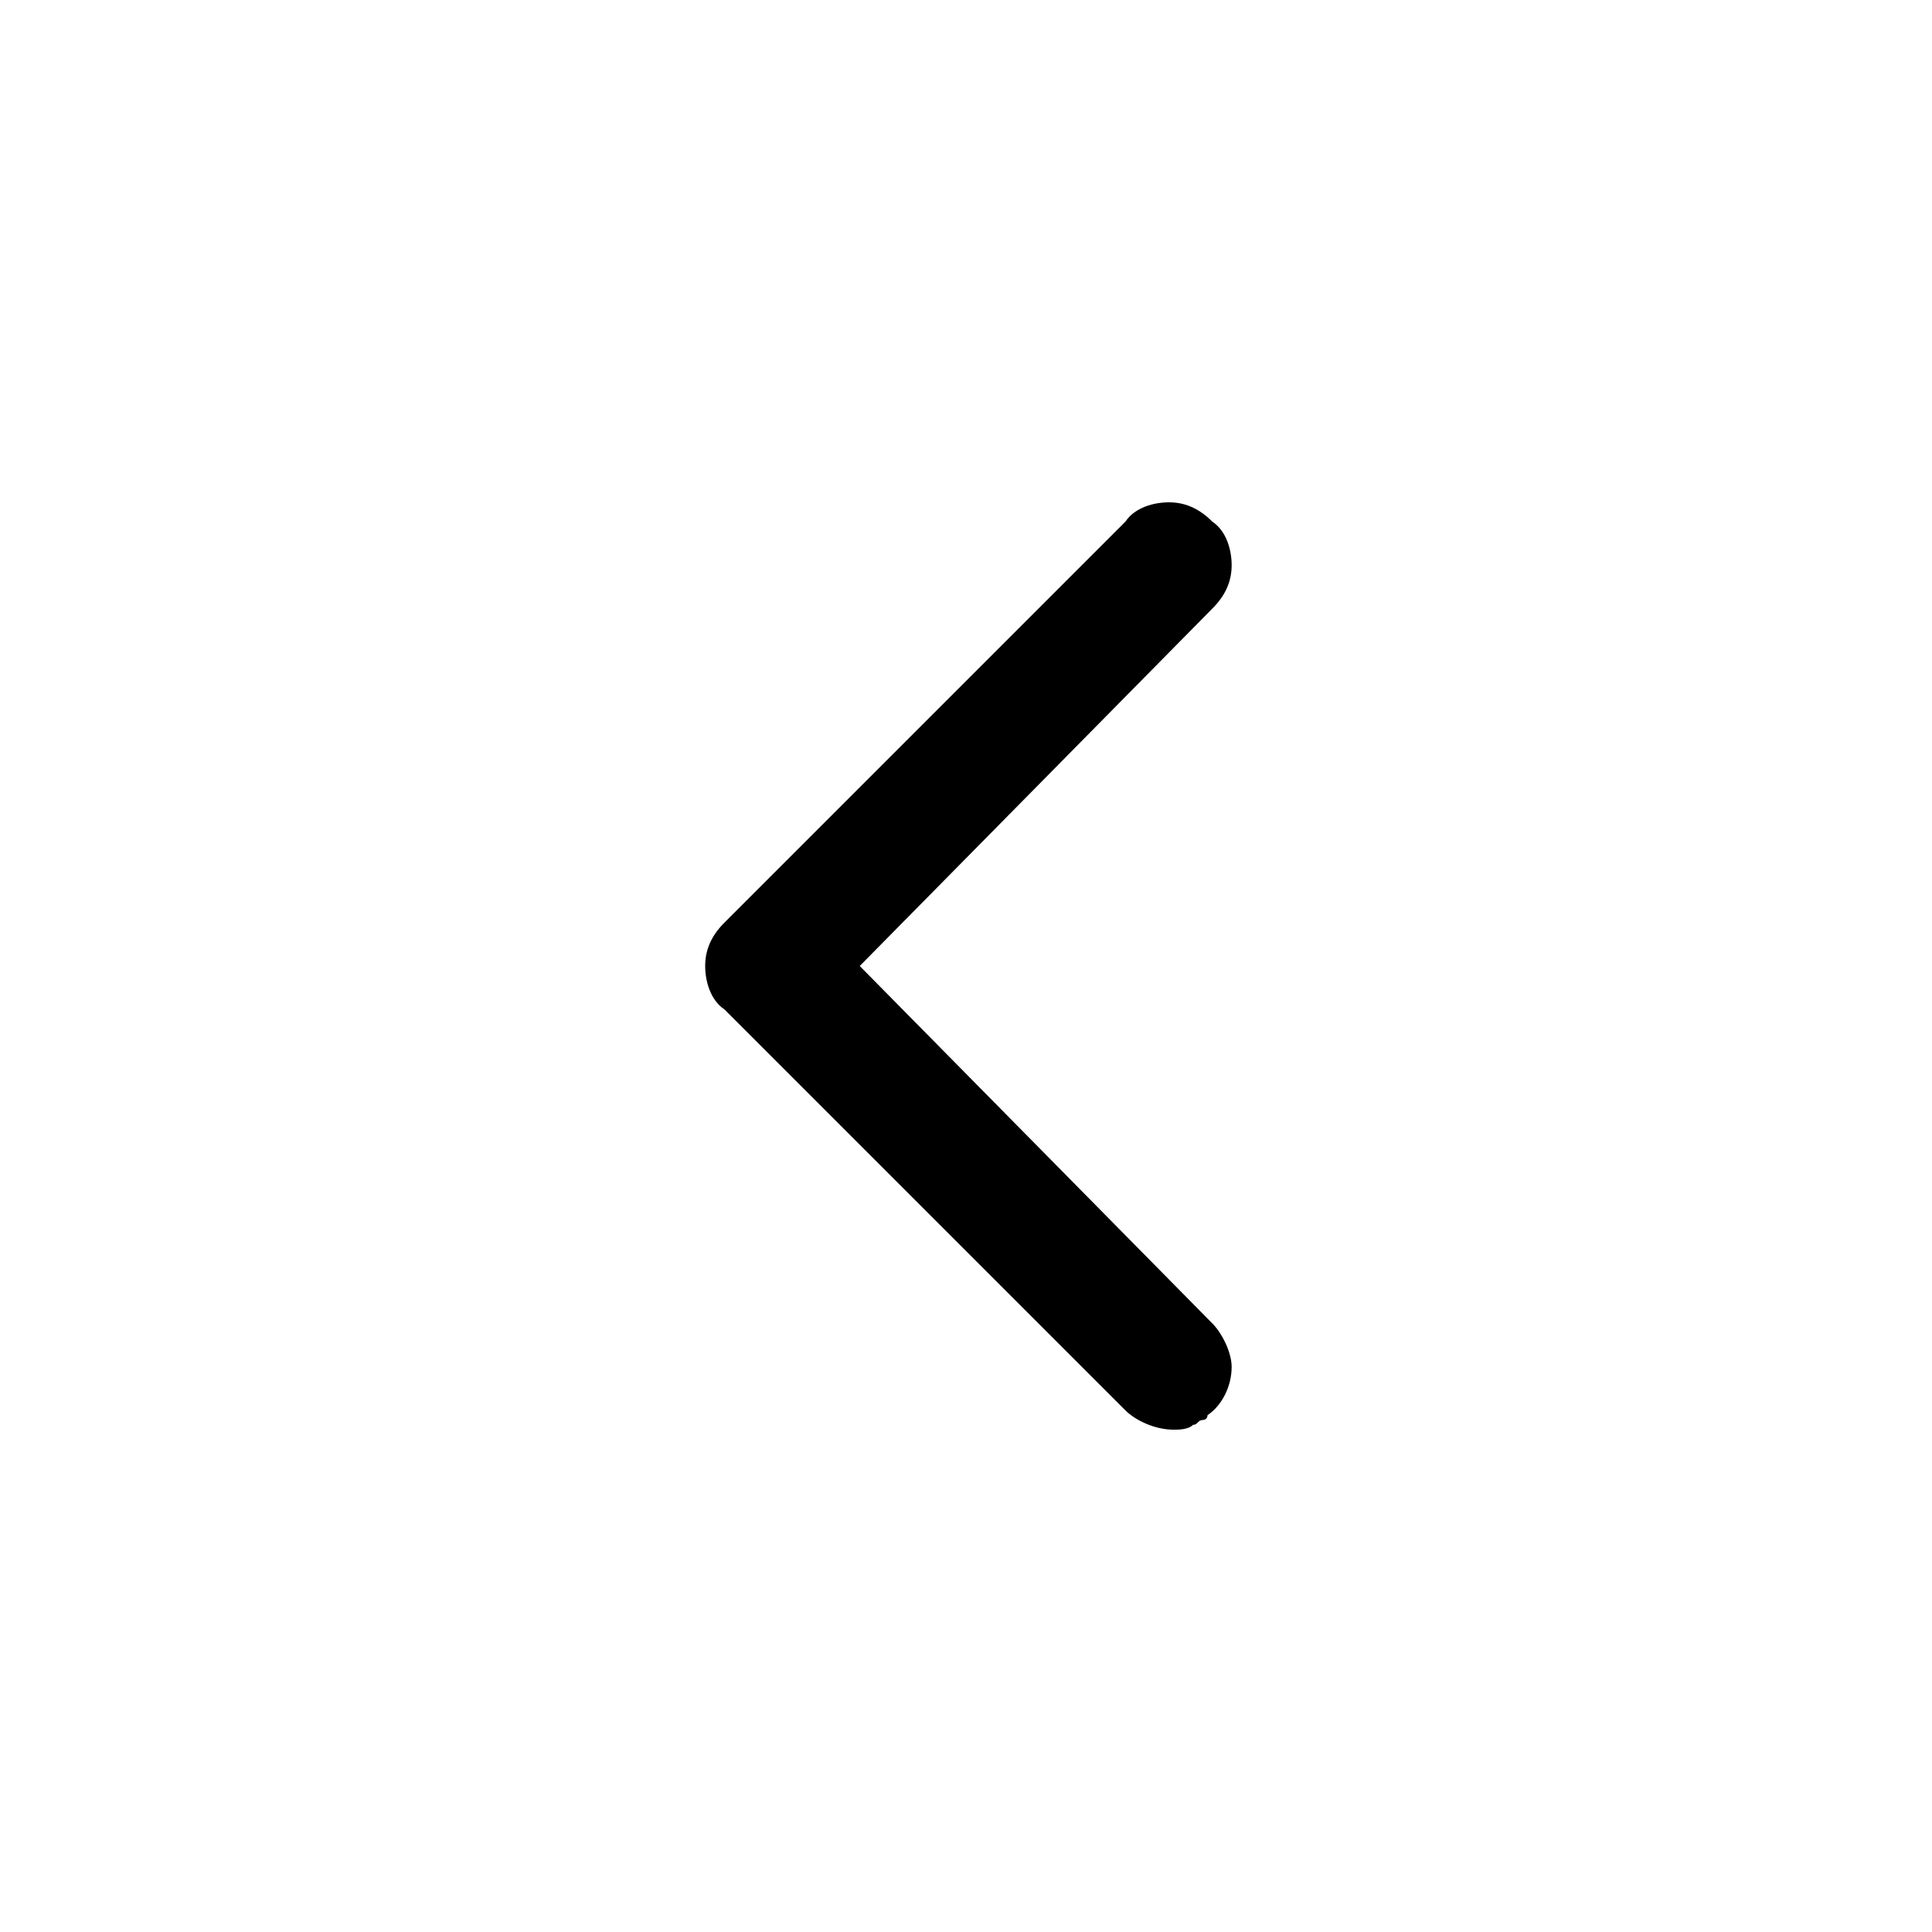
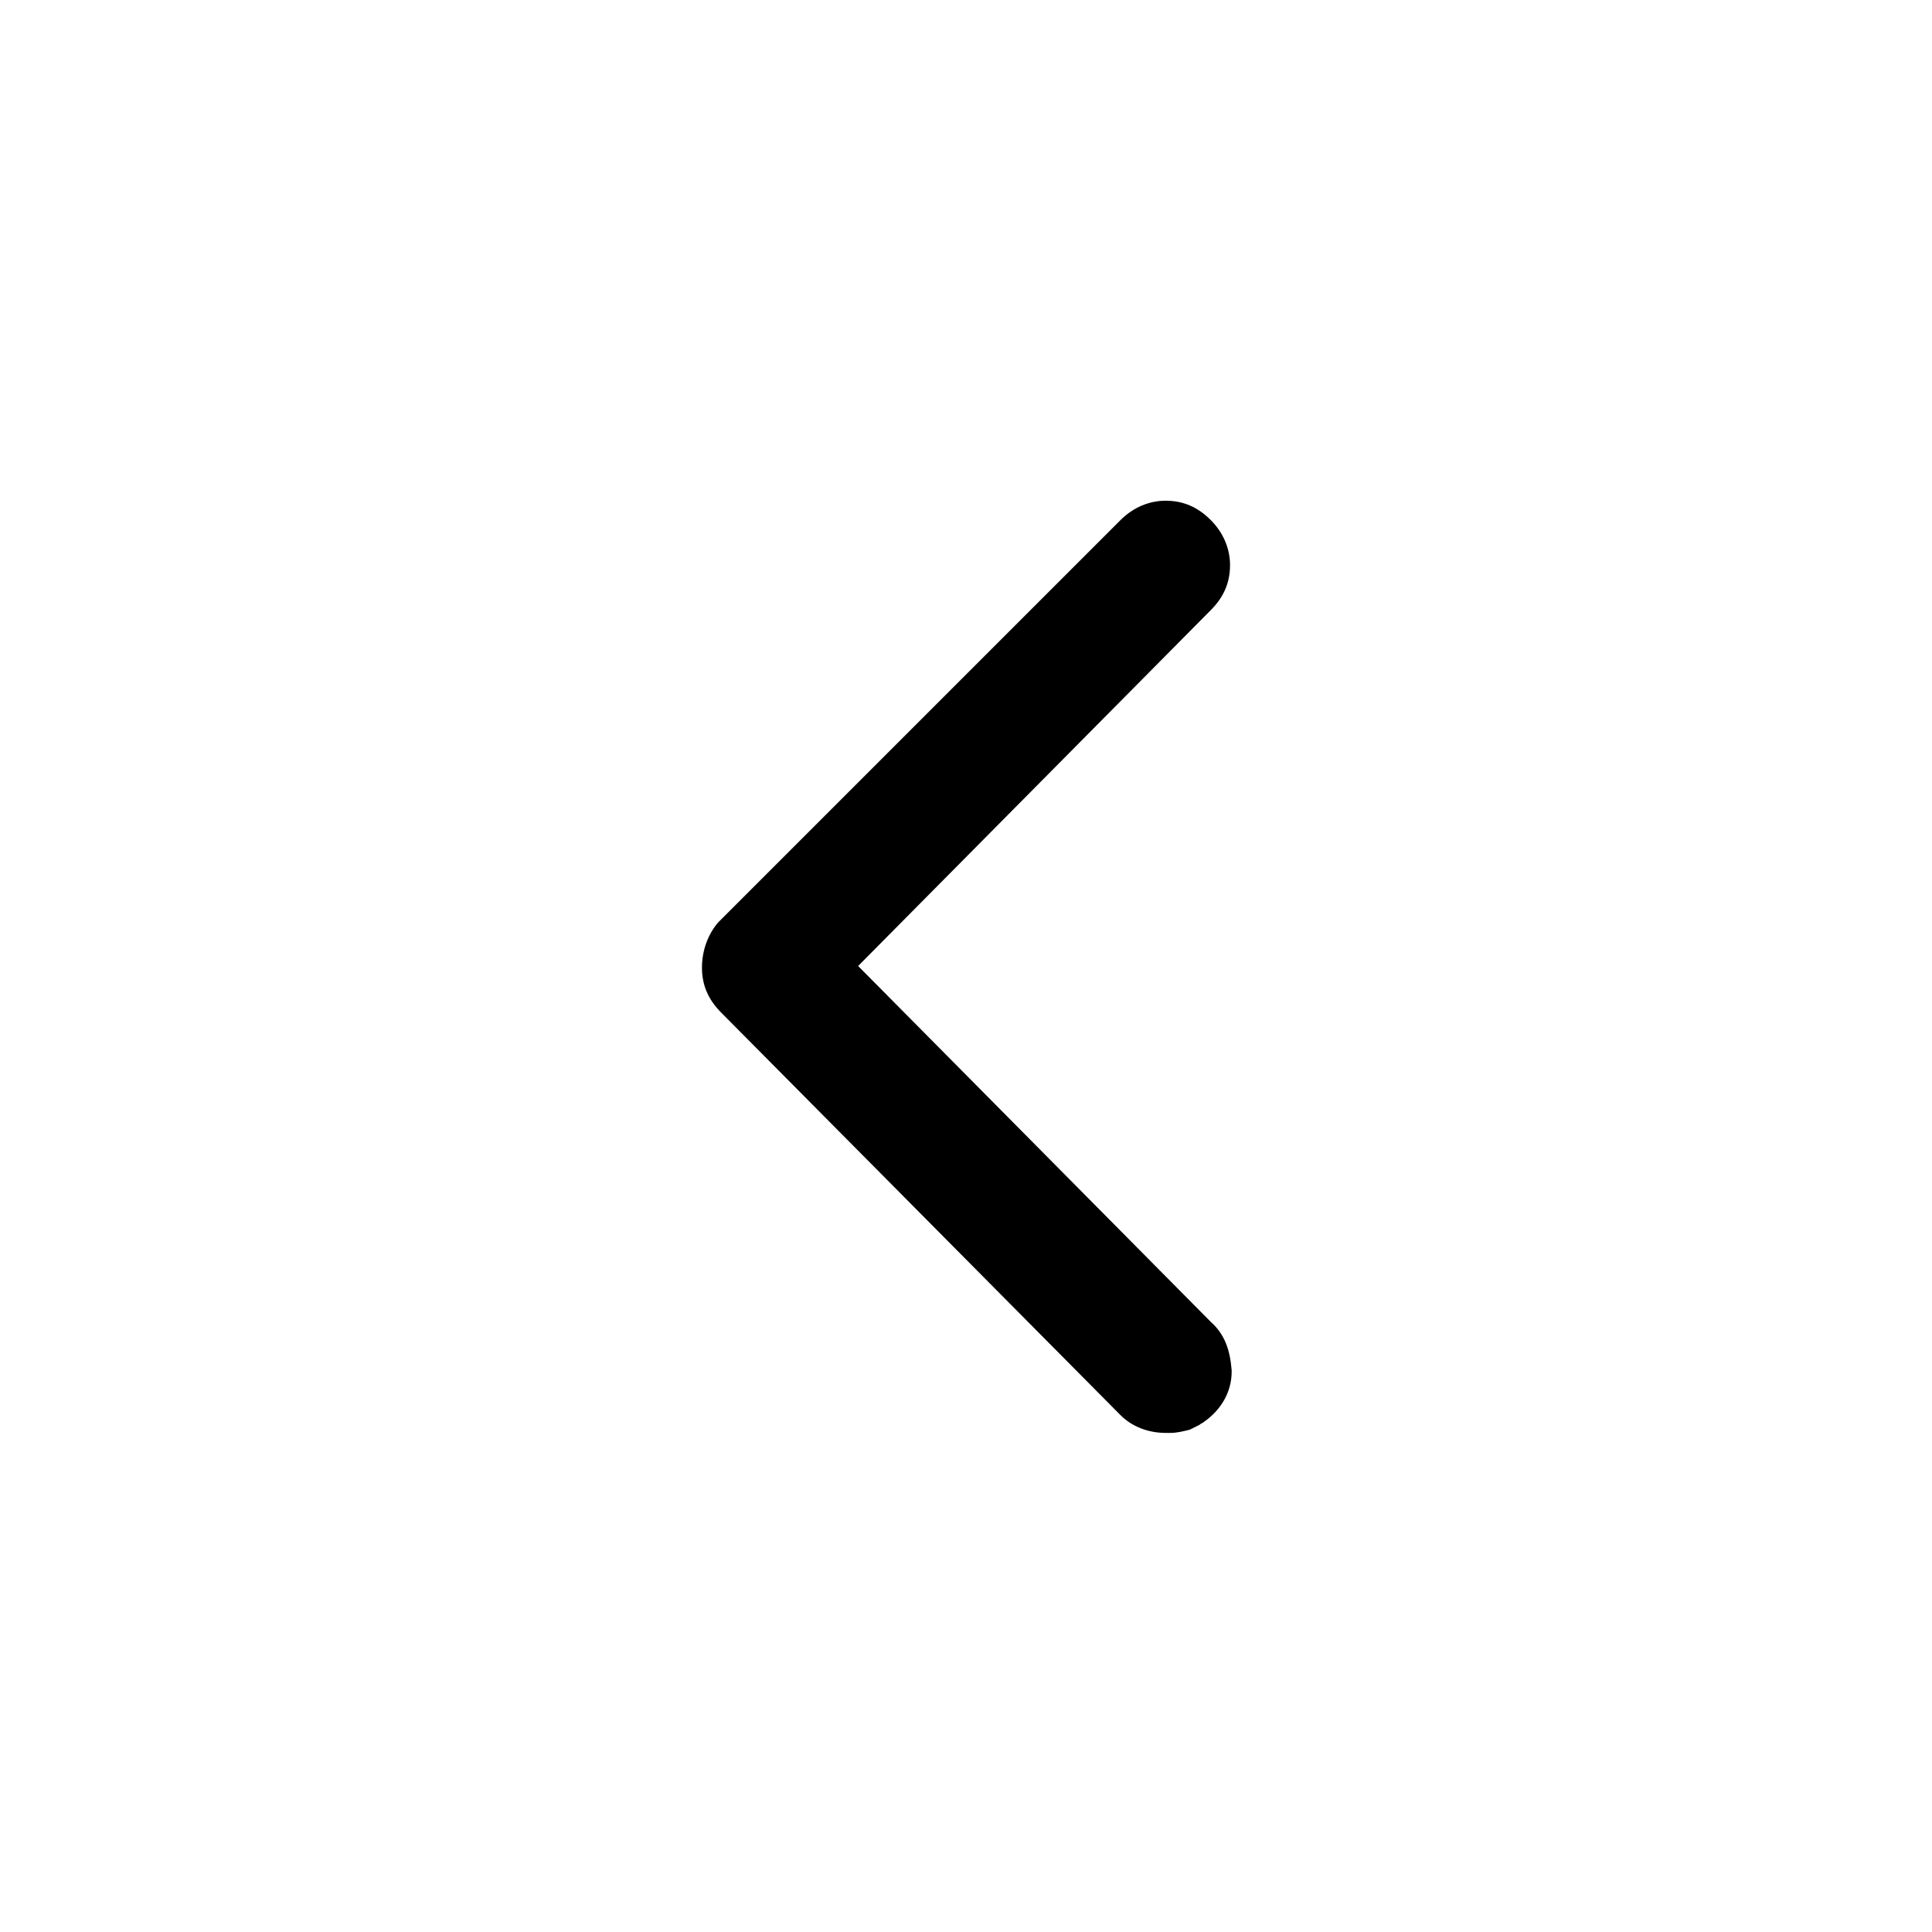
- <svg xmlns="http://www.w3.org/2000/svg" version="1.1" x="0px" y="0px" viewBox="0 0 40 40" style="enable-background:new 0 0 40 40;" xml:space="preserve">
-   <g id="BG">
- </g>
-   <g id="go-previous_x5F_alt">
-     <path d="M25.1,27.4L17.8,20l7.3-7.4c0.3-0.3,0.4-0.6,0.4-0.9s-0.1-0.7-0.4-0.9c-0.3-0.3-0.6-0.4-0.9-0.4c0,0,0,0,0,0   c-0.3,0-0.7,0.1-0.9,0.4l-8.3,8.3c-0.3,0.3-0.4,0.6-0.4,0.9s0.1,0.7,0.4,0.9l8.3,8.3c0.2,0.2,0.6,0.4,1,0.4c0,0,0,0,0,0   c0,0,0,0,0,0c0,0,0,0,0,0c0.1,0,0.3,0,0.4-0.1c0.1,0,0.1-0.1,0.2-0.1c0,0,0.1,0,0.1-0.1c0.3-0.2,0.5-0.6,0.5-1c0,0,0,0,0,0   C25.5,28,25.3,27.6,25.1,27.4z" />
-   </g>
+ <svg xmlns="http://www.w3.org/2000/svg" version="1.1" id="go-previous_x5F_alt" x="0px" y="0px" viewBox="0 0 120 120" style="enable-background:new 0 0 120 120;" xml:space="preserve">
+   <style type="text/css">
+ 	.st0{fill:none;}
+ </style>
+   <rect id="BG" y="0" class="st0" width="120" height="120" />
+   <path d="M75.2,82.1L53.3,60l21.9-22.1c0.8-0.8,1.2-1.7,1.2-2.8c0-1-0.4-2-1.2-2.8s-1.7-1.2-2.8-1.2c-1,0-2,0.4-2.8,1.2l-25,25  C44,58,43.6,59,43.6,60.1s0.4,2,1.2,2.8l24.8,25c0.7,0.7,1.7,1.1,2.8,1.1c0,0,0.1,0,0.1,0c0,0,0,0,0.1,0c0.1,0,0.1,0,0.1,0  c0.4,0,0.8-0.1,1.2-0.2c0.2-0.1,0.4-0.2,0.6-0.3c0.1-0.1,0.2-0.1,0.3-0.2c1-0.7,1.7-1.8,1.7-3.1v-0.1C76.4,83.9,76.1,82.9,75.2,82.1  L75.2,82.1z" />
</svg>
